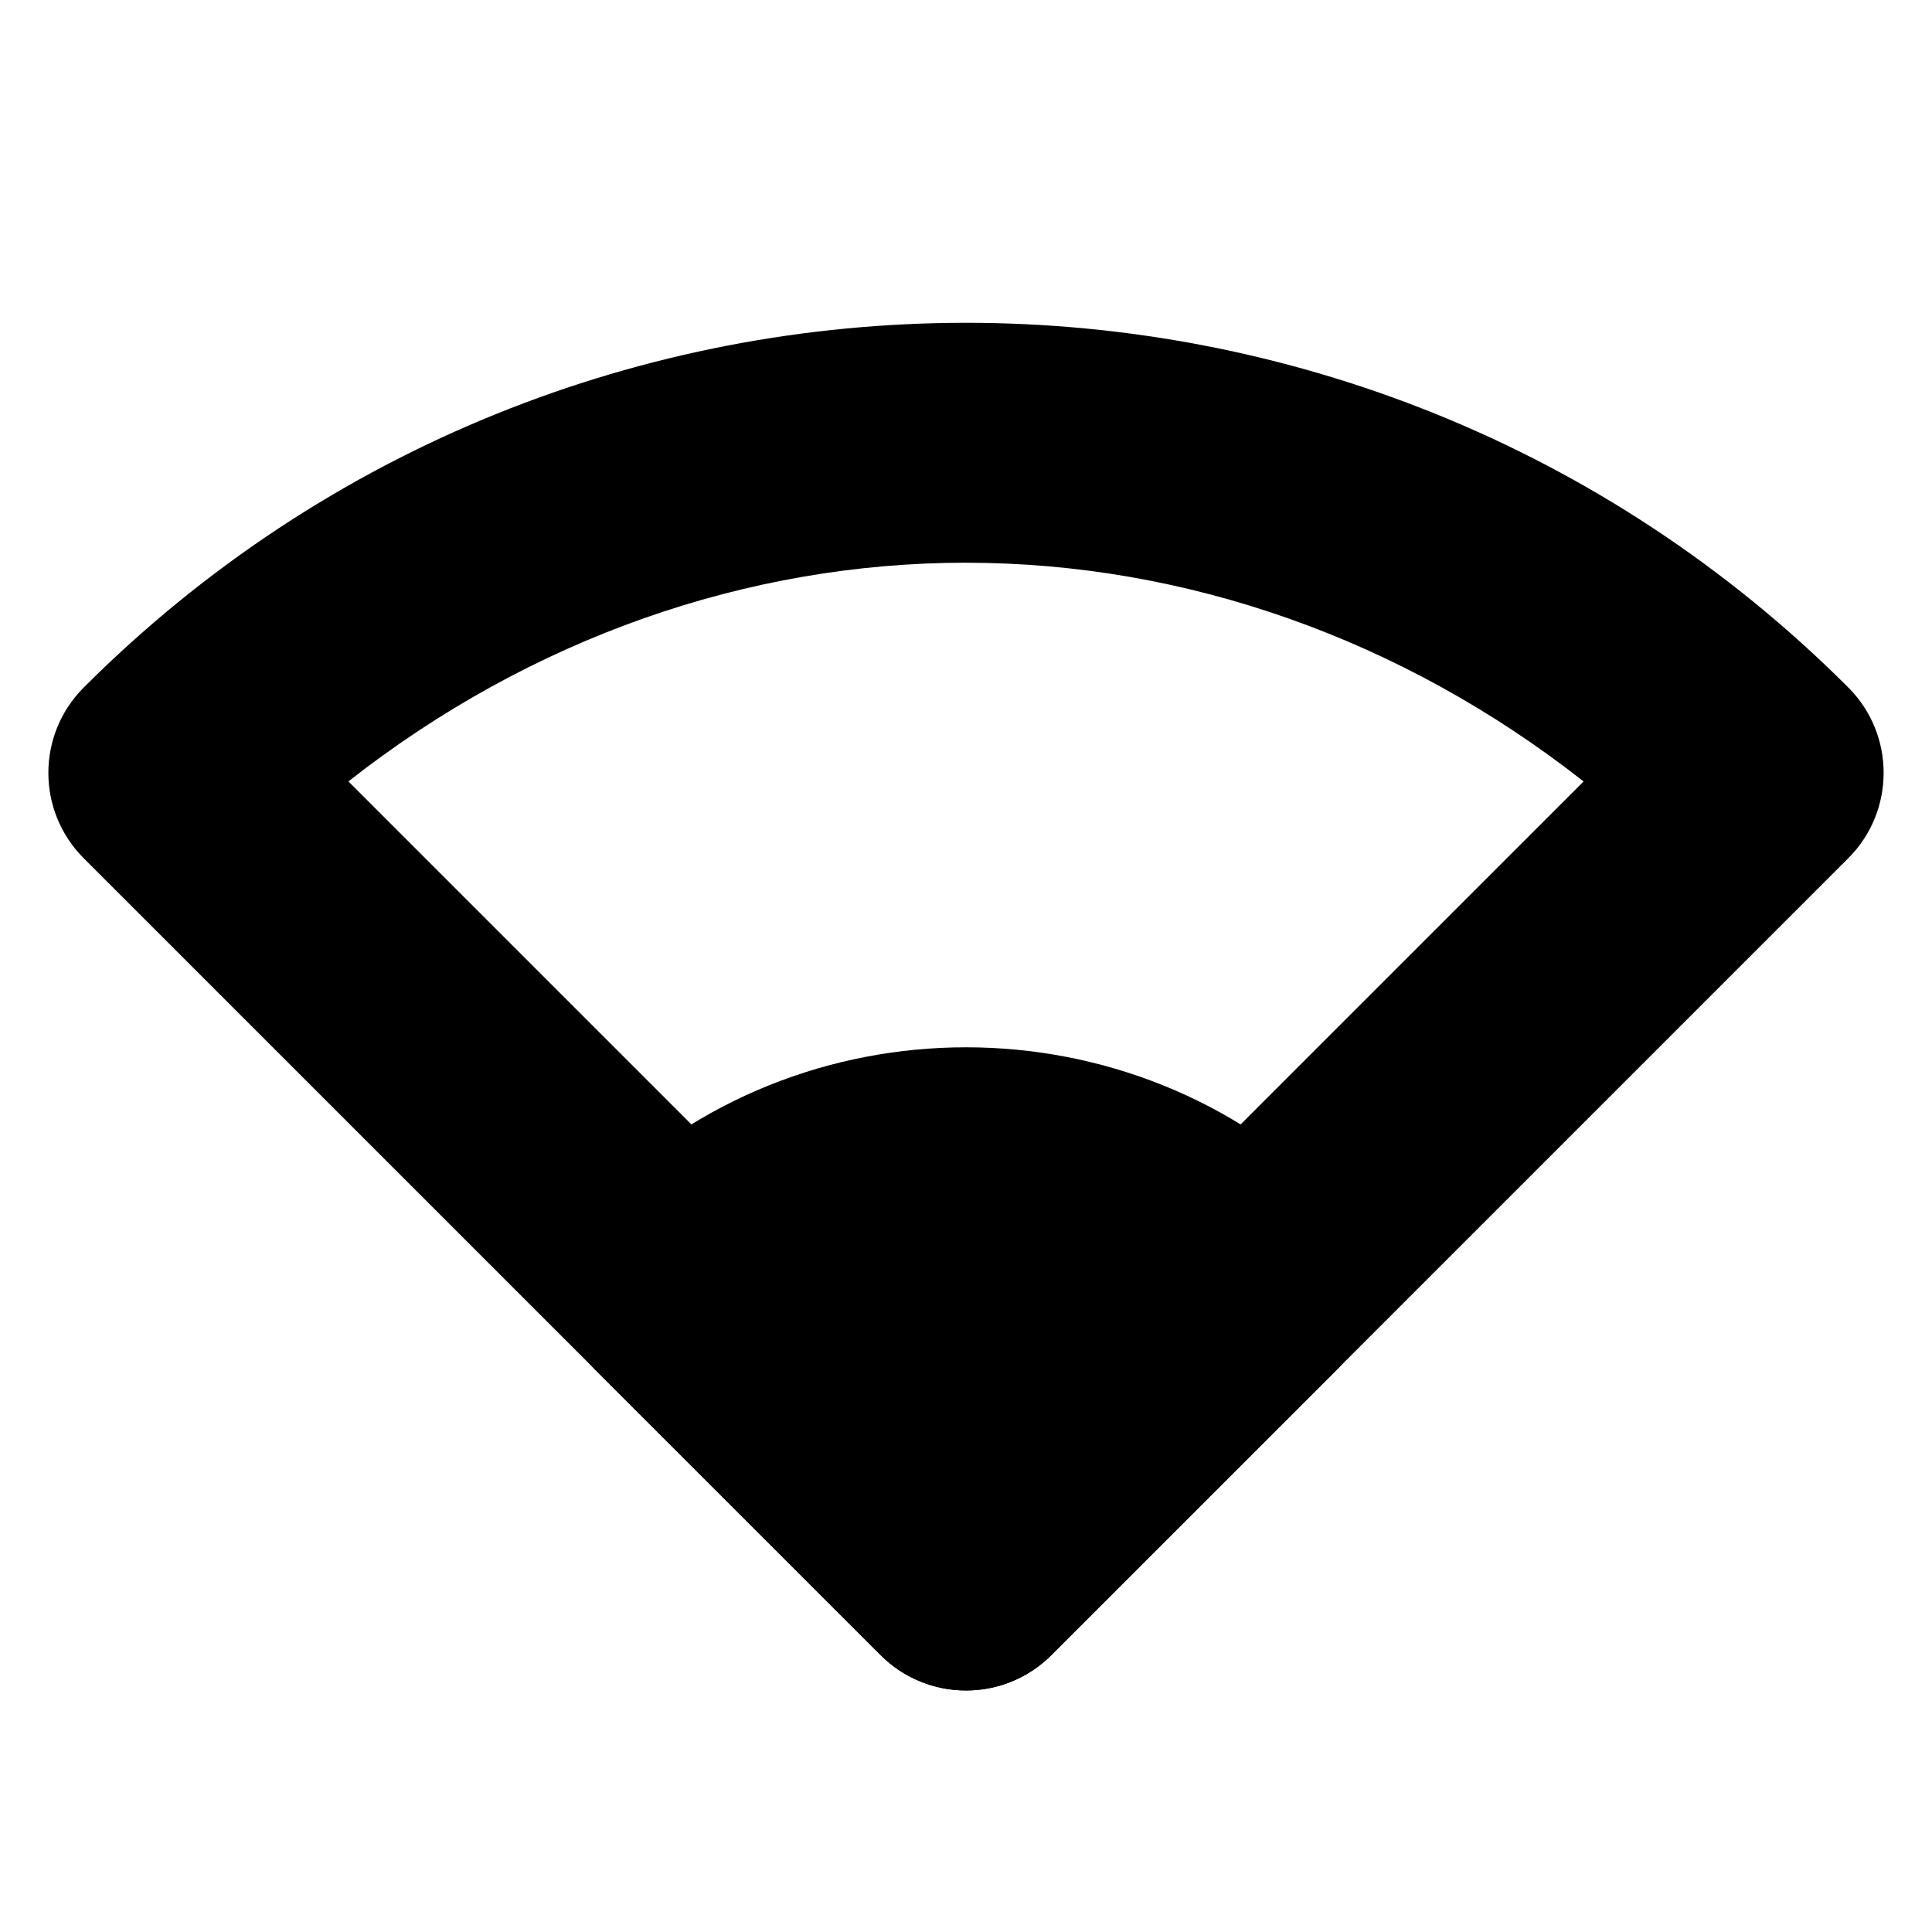
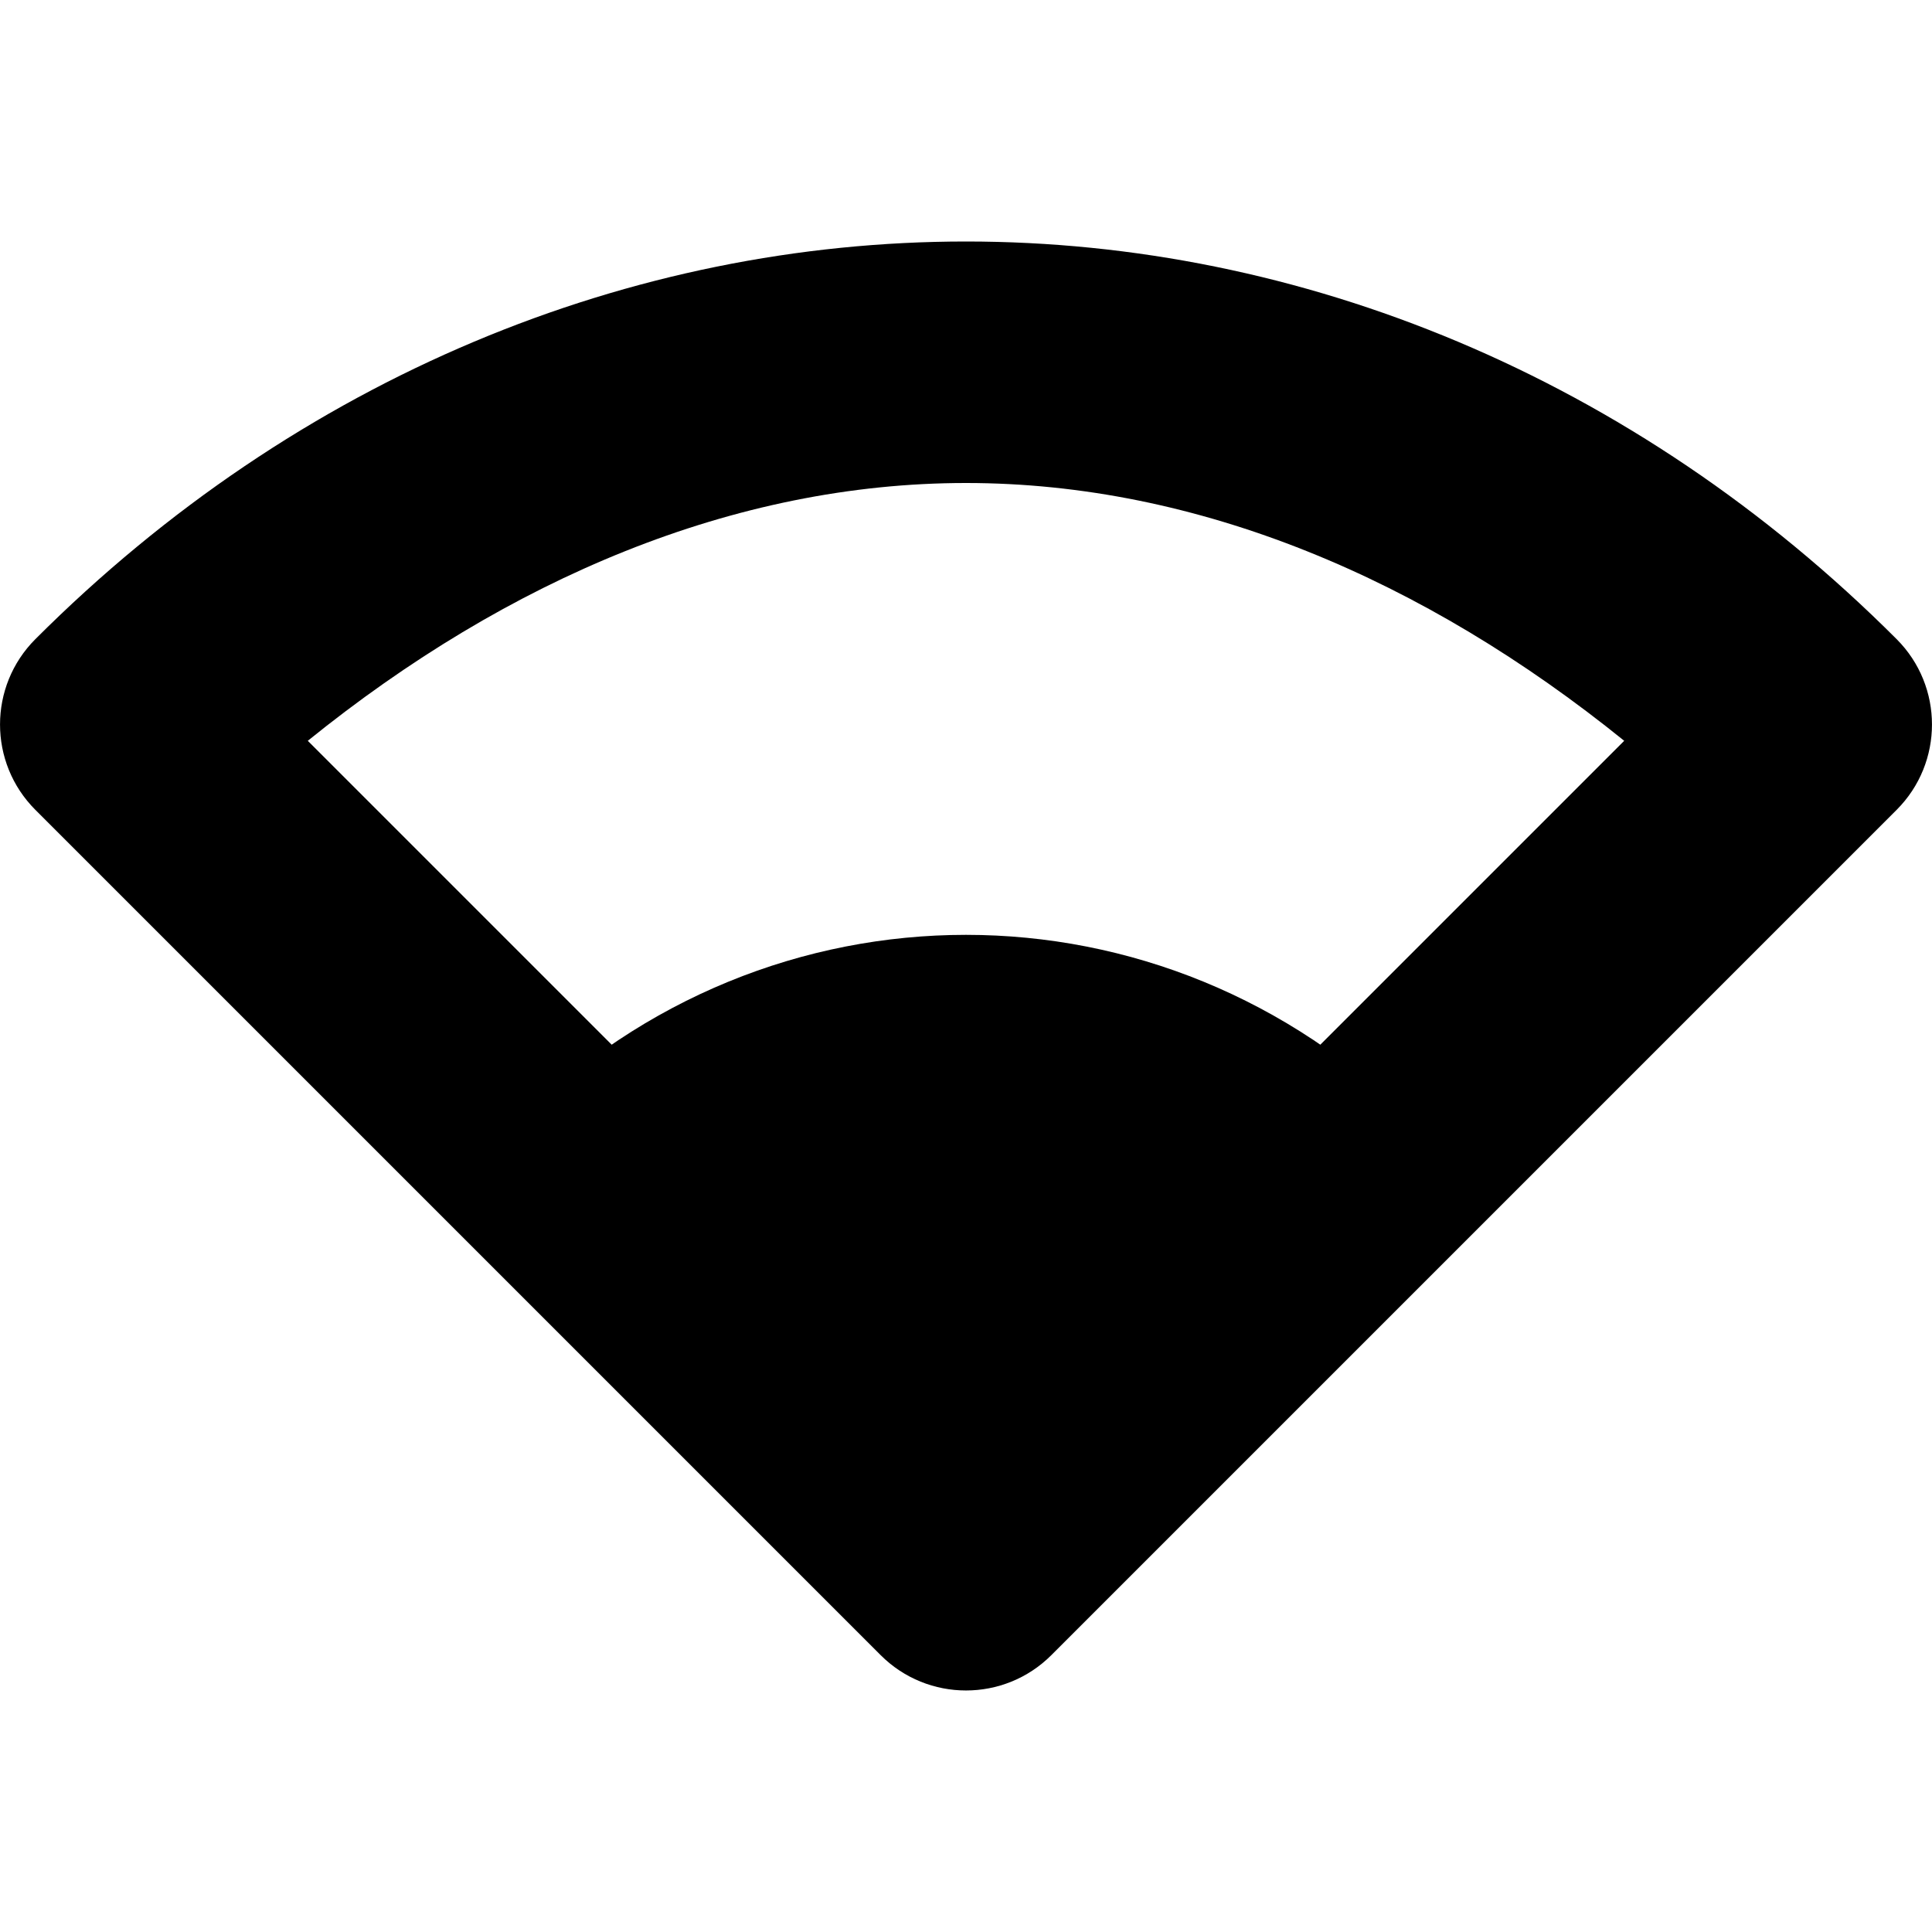
- <svg xmlns="http://www.w3.org/2000/svg" width="48" height="48" id="svg4152" version="1.1" viewBox="0 0 48 48">
+ <svg xmlns="http://www.w3.org/2000/svg" width="16" height="16" id="svg4152" version="1.1" viewBox="0 0 16 16">
  <defs id="defs4154" />
-   <g id="layer1" transform="translate(0,32)">
-     <path style="color:#000000;font-style:normal;font-variant:normal;font-weight:normal;font-stretch:normal;font-size:medium;line-height:normal;font-family:sans-serif;text-indent:0;text-align:start;text-decoration:none;text-decoration-line:none;text-decoration-style:solid;text-decoration-color:#000000;letter-spacing:normal;word-spacing:normal;text-transform:none;direction:ltr;block-progression:tb;writing-mode:lr-tb;baseline-shift:baseline;text-anchor:start;white-space:normal;clip-rule:nonzero;display:inline;overflow:visible;visibility:visible;opacity:1;isolation:auto;mix-blend-mode:normal;color-interpolation:sRGB;color-interpolation-filters:linearRGB;solid-color:#000000;solid-opacity:1;fill:#000000;fill-opacity:1;fill-rule:evenodd;stroke:none;stroke-width:6;stroke-linecap:round;stroke-linejoin:round;stroke-miterlimit:4;stroke-dasharray:none;stroke-dashoffset:0;stroke-opacity:1;color-rendering:auto;image-rendering:auto;shape-rendering:auto;text-rendering:auto;enable-background:accumulate" d="m 24,-23.98 c -7.94,0 -15.879,3.02 -21.92,9.061 a 3,3 0 0 0 0,4.242 L 21.879,9.121 a 3,3 0 0 0 4.242,0 L 45.92,-10.678 a 3,3 0 0 0 0,-4.242 C 39.879,-20.96 31.94,-23.98 24,-23.98 Z m 0,5.961 c 5.442,0 10.826,1.886 15.344,5.434 L 24,2.758 8.656,-12.586 C 13.174,-16.134 18.558,-18.02 24,-18.02 Z" id="path4138" />
-     <path style="color:#000000;font-style:normal;font-variant:normal;font-weight:normal;font-stretch:normal;font-size:medium;line-height:normal;font-family:sans-serif;text-indent:0;text-align:start;text-decoration:none;text-decoration-line:none;text-decoration-style:solid;text-decoration-color:#000000;letter-spacing:normal;word-spacing:normal;text-transform:none;direction:ltr;block-progression:tb;writing-mode:lr-tb;baseline-shift:baseline;text-anchor:start;white-space:normal;clip-rule:nonzero;display:inline;overflow:visible;visibility:visible;opacity:1;isolation:auto;mix-blend-mode:normal;color-interpolation:sRGB;color-interpolation-filters:linearRGB;solid-color:#000000;solid-opacity:1;fill:#000000;fill-opacity:1;fill-rule:evenodd;stroke:none;stroke-width:6;stroke-linecap:round;stroke-linejoin:round;stroke-miterlimit:4;stroke-dasharray:none;stroke-dashoffset:0;stroke-opacity:1;color-rendering:auto;image-rendering:auto;shape-rendering:auto;text-rendering:auto;enable-background:accumulate" d="m 24,-5.98 c -3.333,2e-7 -6.668,1.261 -9.193,3.787 -1.172,1.172 -1.172,3.072 0,4.244 l 7.072,7.07 c 1.172,1.171 3.071,1.171 4.242,0 l 7.072,-7.07 c 1.172,-1.172 1.172,-3.072 0,-4.244 C 30.668,-4.719 27.333,-5.98 24,-5.98 Z" id="path4139" />
+   <g id="layer1">
+     <path style="color:#000000;font-style:normal;font-variant:normal;font-weight:normal;font-stretch:normal;font-size:medium;line-height:normal;font-family:sans-serif;font-variant-ligatures:normal;font-variant-position:normal;font-variant-caps:normal;font-variant-numeric:normal;font-variant-alternates:normal;font-feature-settings:normal;text-indent:0;text-align:start;text-decoration:none;text-decoration-line:none;text-decoration-style:solid;text-decoration-color:#000000;letter-spacing:normal;word-spacing:normal;text-transform:none;writing-mode:lr-tb;direction:ltr;text-orientation:mixed;dominant-baseline:auto;baseline-shift:baseline;text-anchor:start;white-space:normal;shape-padding:0;clip-rule:nonzero;display:inline;overflow:visible;visibility:visible;opacity:1;isolation:auto;mix-blend-mode:normal;color-interpolation:sRGB;color-interpolation-filters:linearRGB;solid-color:#000000;solid-opacity:1;vector-effect:none;fill:#000000;fill-opacity:1;fill-rule:evenodd;stroke:none;stroke-width:2;stroke-linecap:round;stroke-linejoin:round;stroke-miterlimit:4;stroke-dasharray:none;stroke-dashoffset:0;stroke-opacity:1;color-rendering:auto;image-rendering:auto;shape-rendering:auto;text-rendering:auto;enable-background:accumulate" d="M 8,2 C 5.233,2 2.47,3.116 0.293,5.293 a 1,1 0 0 0 0,1.414 L 7.293,13.707 a 1,1 0 0 0 1.414,0 L 15.707,6.707 a 1,1 0 0 0 0,-1.414 C 13.53,3.116 10.767,2 8,2 Z m 0,2 c 1.919,0 3.792,0.794 5.451,2.135 L 8,11.586 2.549,6.135 C 4.208,4.794 6.081,4 8,4 Z" id="path814" />
+     <path style="color:#000000;font-style:normal;font-variant:normal;font-weight:normal;font-stretch:normal;font-size:medium;line-height:normal;font-family:sans-serif;font-variant-ligatures:normal;font-variant-position:normal;font-variant-caps:normal;font-variant-numeric:normal;font-variant-alternates:normal;font-feature-settings:normal;text-indent:0;text-align:start;text-decoration:none;text-decoration-line:none;text-decoration-style:solid;text-decoration-color:#000000;letter-spacing:normal;word-spacing:normal;text-transform:none;writing-mode:lr-tb;direction:ltr;text-orientation:mixed;dominant-baseline:auto;baseline-shift:baseline;text-anchor:start;white-space:normal;shape-padding:0;clip-rule:nonzero;display:inline;overflow:visible;visibility:visible;opacity:1;isolation:auto;mix-blend-mode:normal;color-interpolation:sRGB;color-interpolation-filters:linearRGB;solid-color:#000000;solid-opacity:1;vector-effect:none;fill:#000000;fill-opacity:1;fill-rule:evenodd;stroke:none;stroke-width:2;stroke-linecap:round;stroke-linejoin:round;stroke-miterlimit:4;stroke-dasharray:none;stroke-dashoffset:0;stroke-opacity:1;color-rendering:auto;image-rendering:auto;shape-rendering:auto;text-rendering:auto;enable-background:accumulate" d="m 8,7.742 c -1.337,0 -2.673,0.517 -3.707,1.551 C 8,14 8,14 11.707,9.293 10.673,8.259 9.337,7.742 8,7.742 Z" id="path821-3" />
  </g>
</svg>
